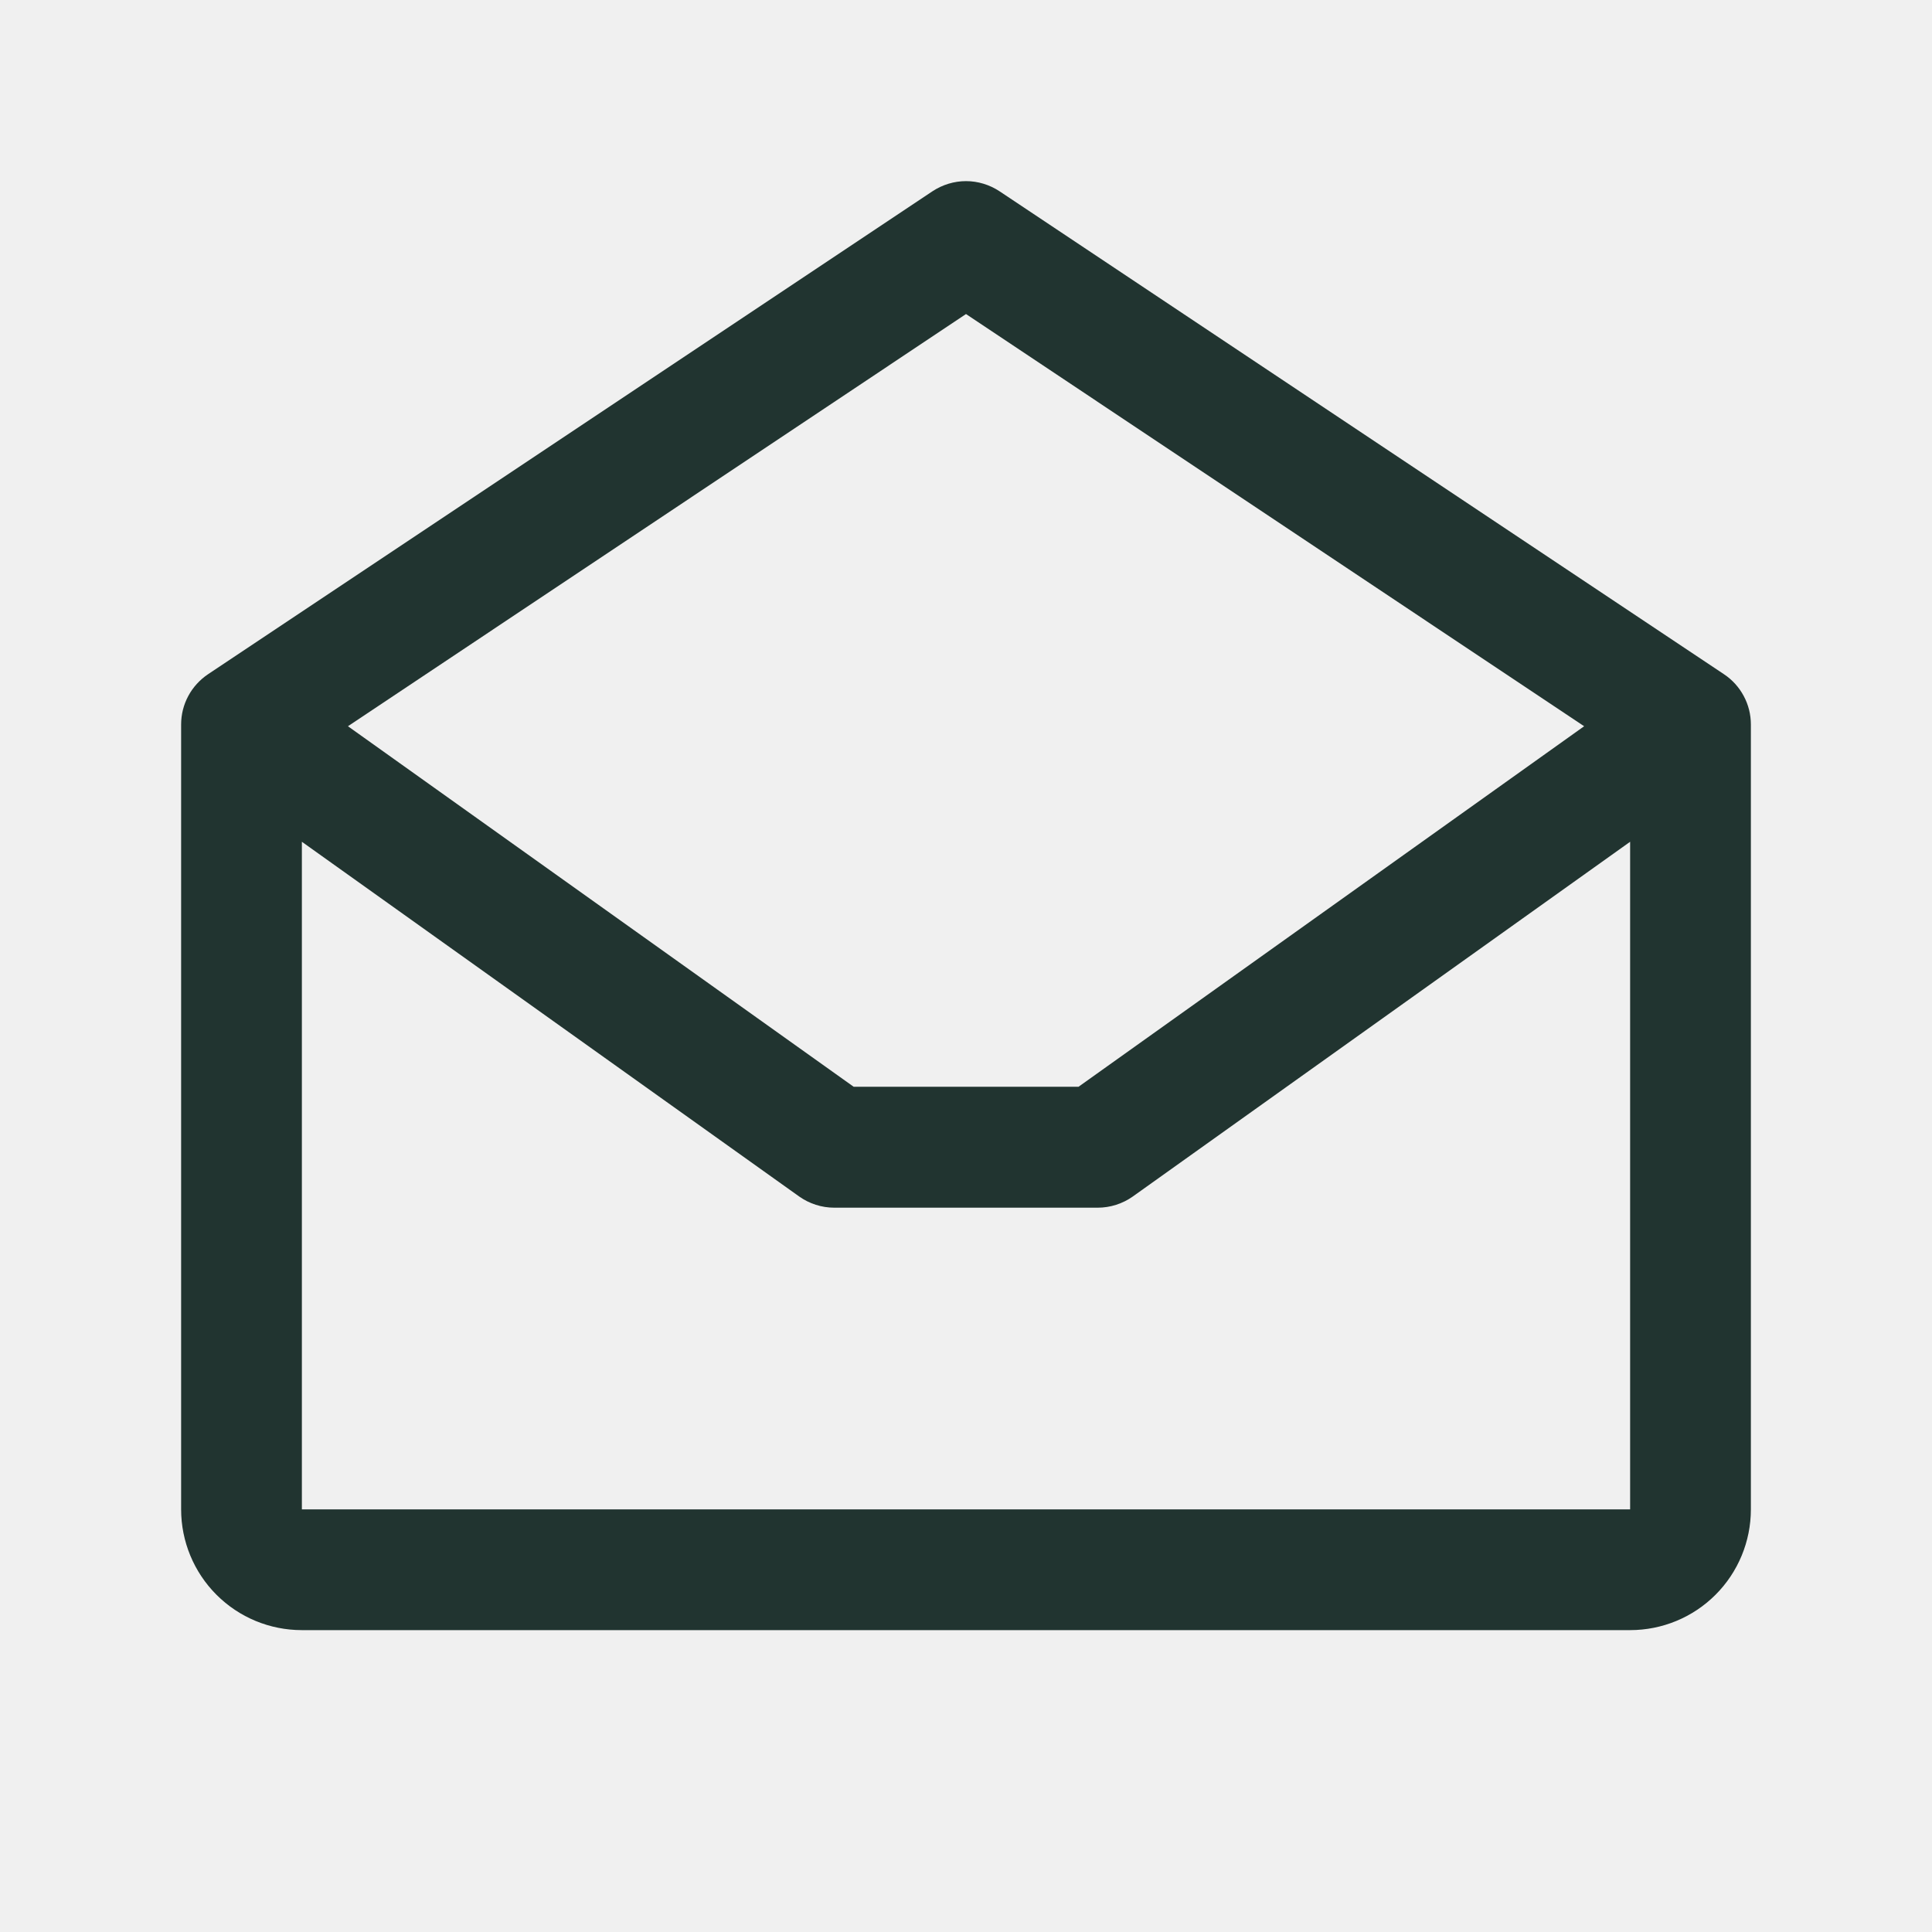
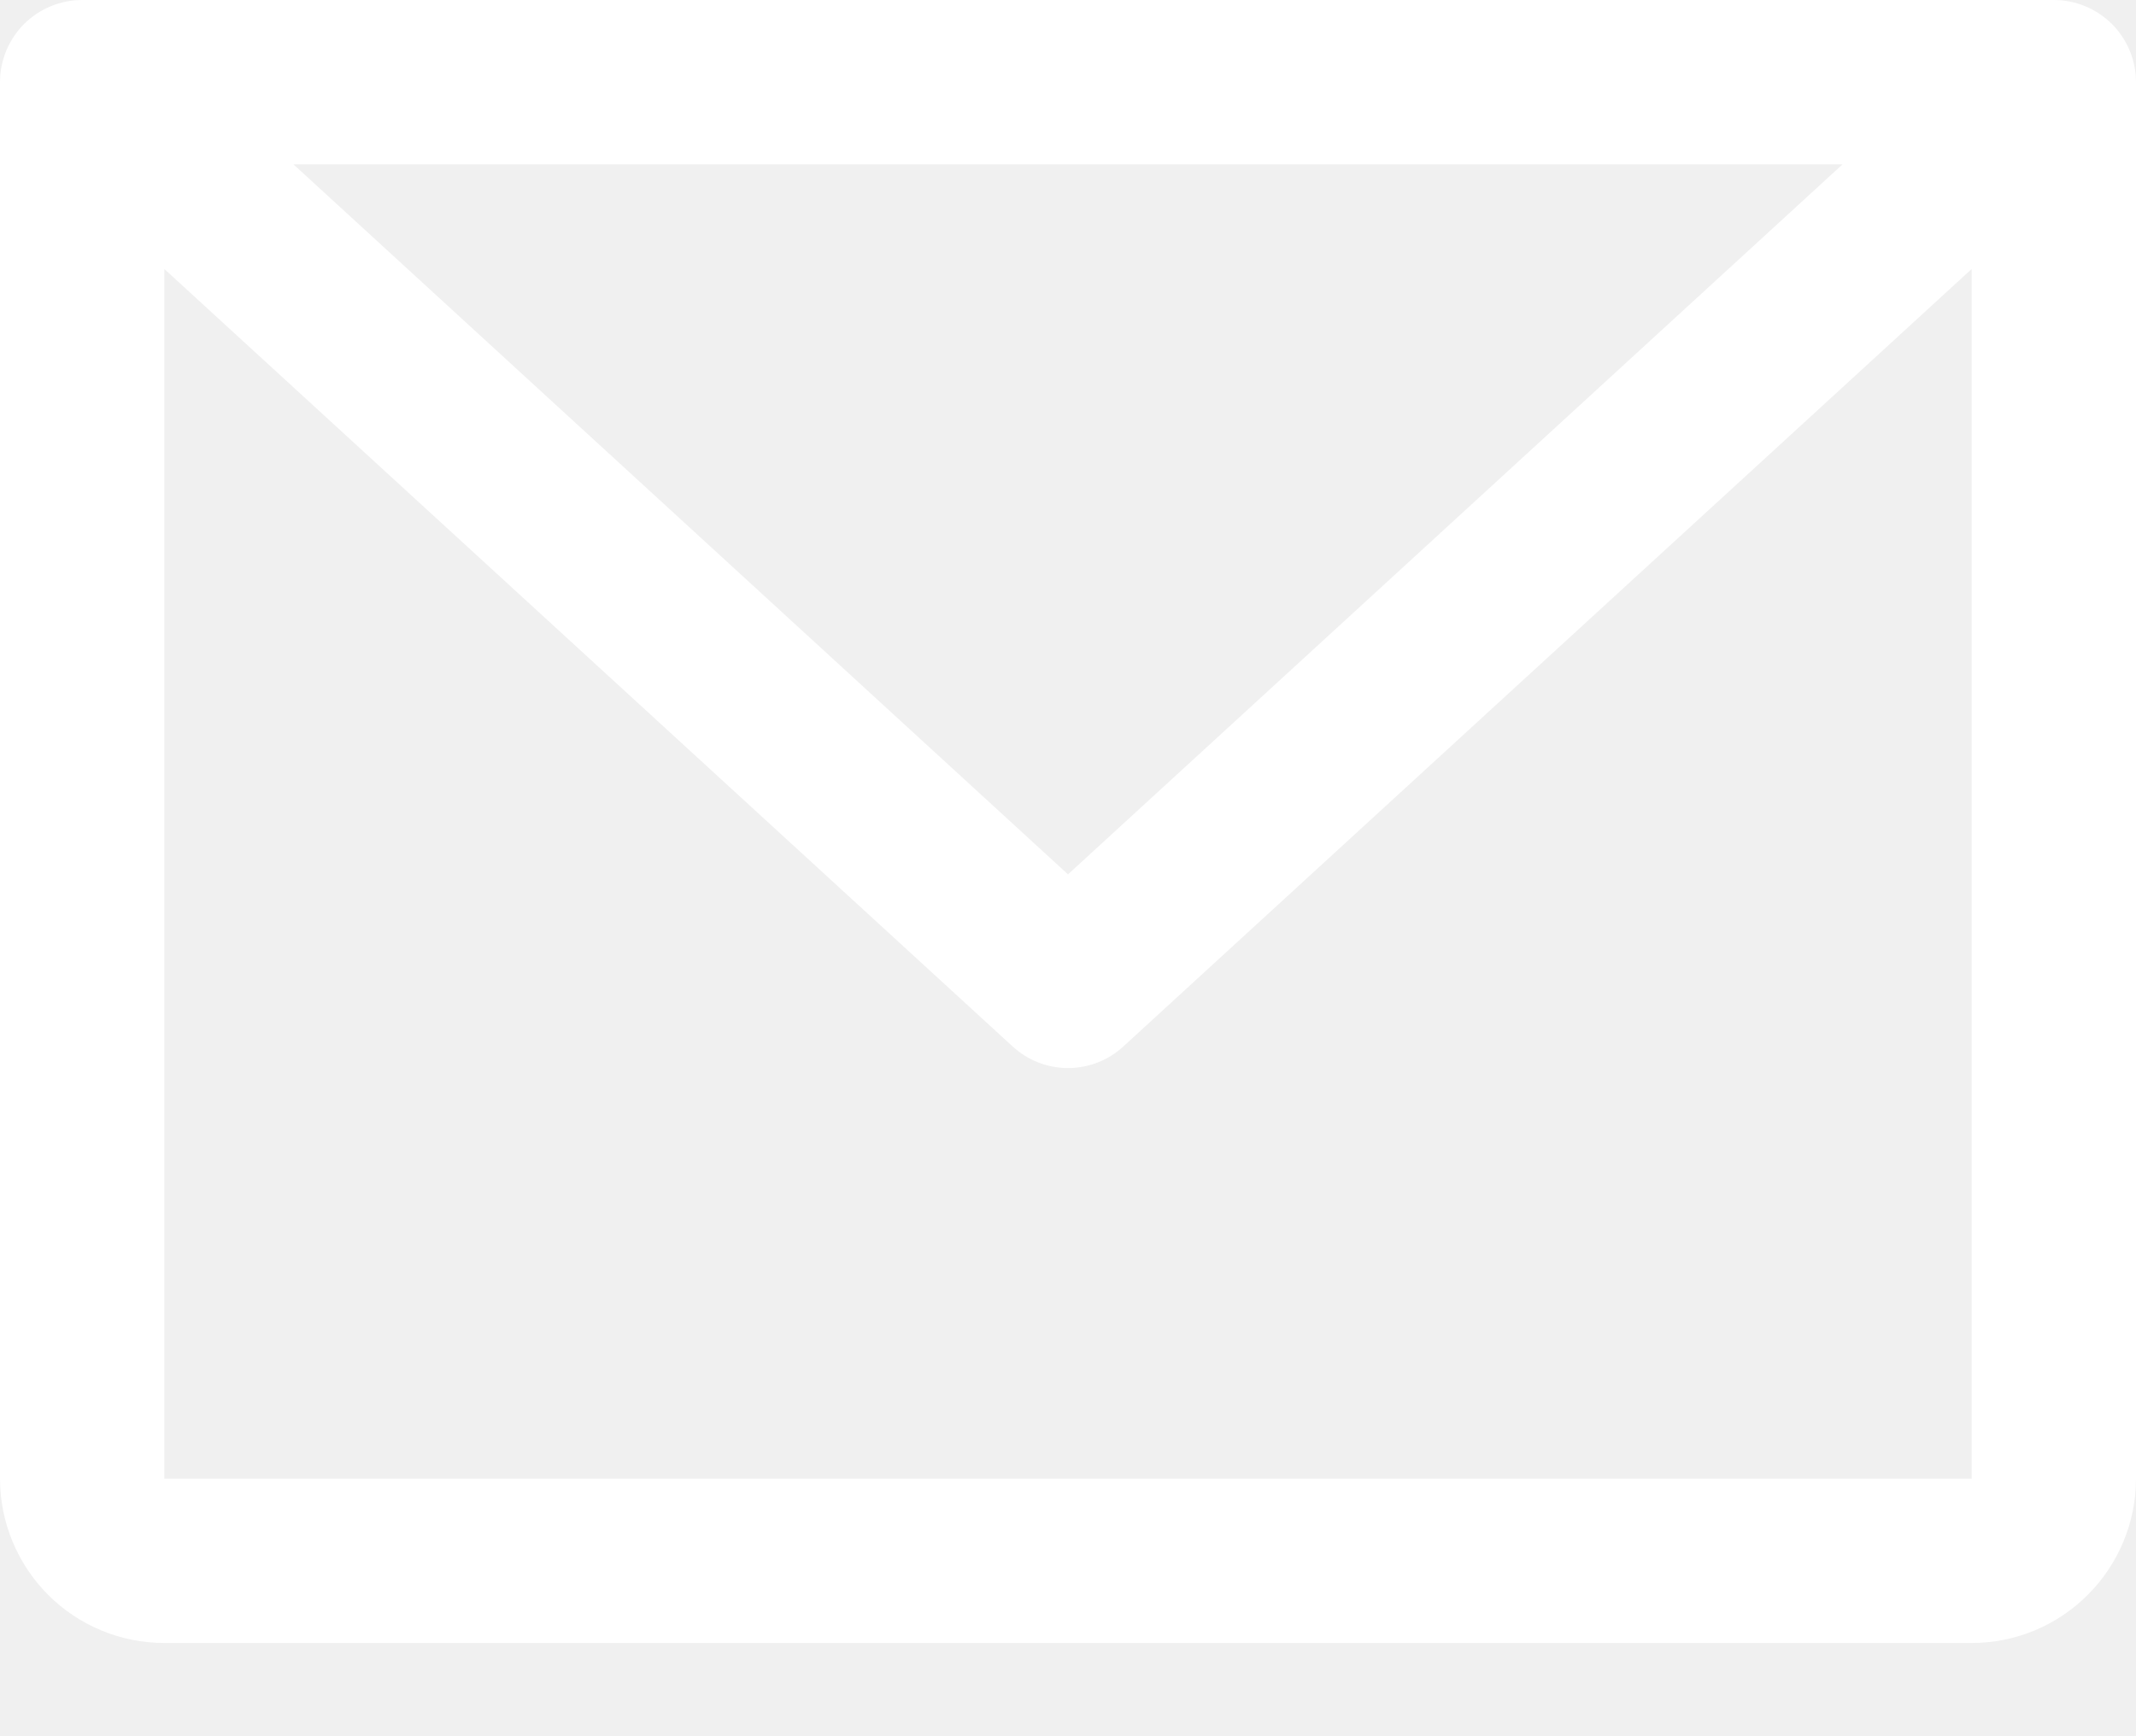
- <svg xmlns="http://www.w3.org/2000/svg" width="20" height="20" viewBox="0 0 20 20" fill="none">
-   <path d="M17.847 6.98L10.347 1.98C10.244 1.912 10.123 1.875 10 1.875C9.877 1.875 9.756 1.912 9.653 1.98L2.153 6.98C2.068 7.037 1.997 7.115 1.949 7.205C1.9 7.296 1.875 7.397 1.875 7.5V15.625C1.875 15.957 2.007 16.275 2.241 16.509C2.476 16.744 2.793 16.875 3.125 16.875H16.875C17.206 16.875 17.524 16.744 17.759 16.509C17.993 16.275 18.125 15.957 18.125 15.625V7.5C18.125 7.397 18.1 7.296 18.051 7.205C18.003 7.115 17.933 7.037 17.847 6.98ZM10 3.251L16.399 7.518L11.165 11.25H8.837L3.602 7.518L10 3.251ZM3.125 15.625V8.714L8.273 12.386C8.379 12.461 8.506 12.502 8.637 12.502H11.363C11.493 12.502 11.621 12.461 11.727 12.386L16.875 8.714V15.625H3.125Z" fill="#213430" />
+ <svg xmlns="http://www.w3.org/2000/svg" width="16" height="13" viewBox="0 0 16 13" fill="none">
+   <path d="M15.385 0H0.615C0.452 0 0.296 0.065 0.18 0.18C0.065 0.296 0 0.452 0 0.615V11.077C0 11.403 0.13 11.716 0.36 11.947C0.591 12.178 0.904 12.308 1.231 12.308H14.769C15.096 12.308 15.409 12.178 15.639 11.947C15.87 11.716 16 11.403 16 11.077V0.615C16 0.452 15.935 0.296 15.82 0.18C15.704 0.065 15.548 0 15.385 0ZM13.802 1.231L8 6.55L2.198 1.231H13.802ZM14.769 11.077H1.231V2.015L7.584 7.838C7.697 7.943 7.846 8.001 8 8.001C8.154 8.001 8.303 7.943 8.416 7.838L14.769 2.015V11.077Z" fill="white" />
</svg>
